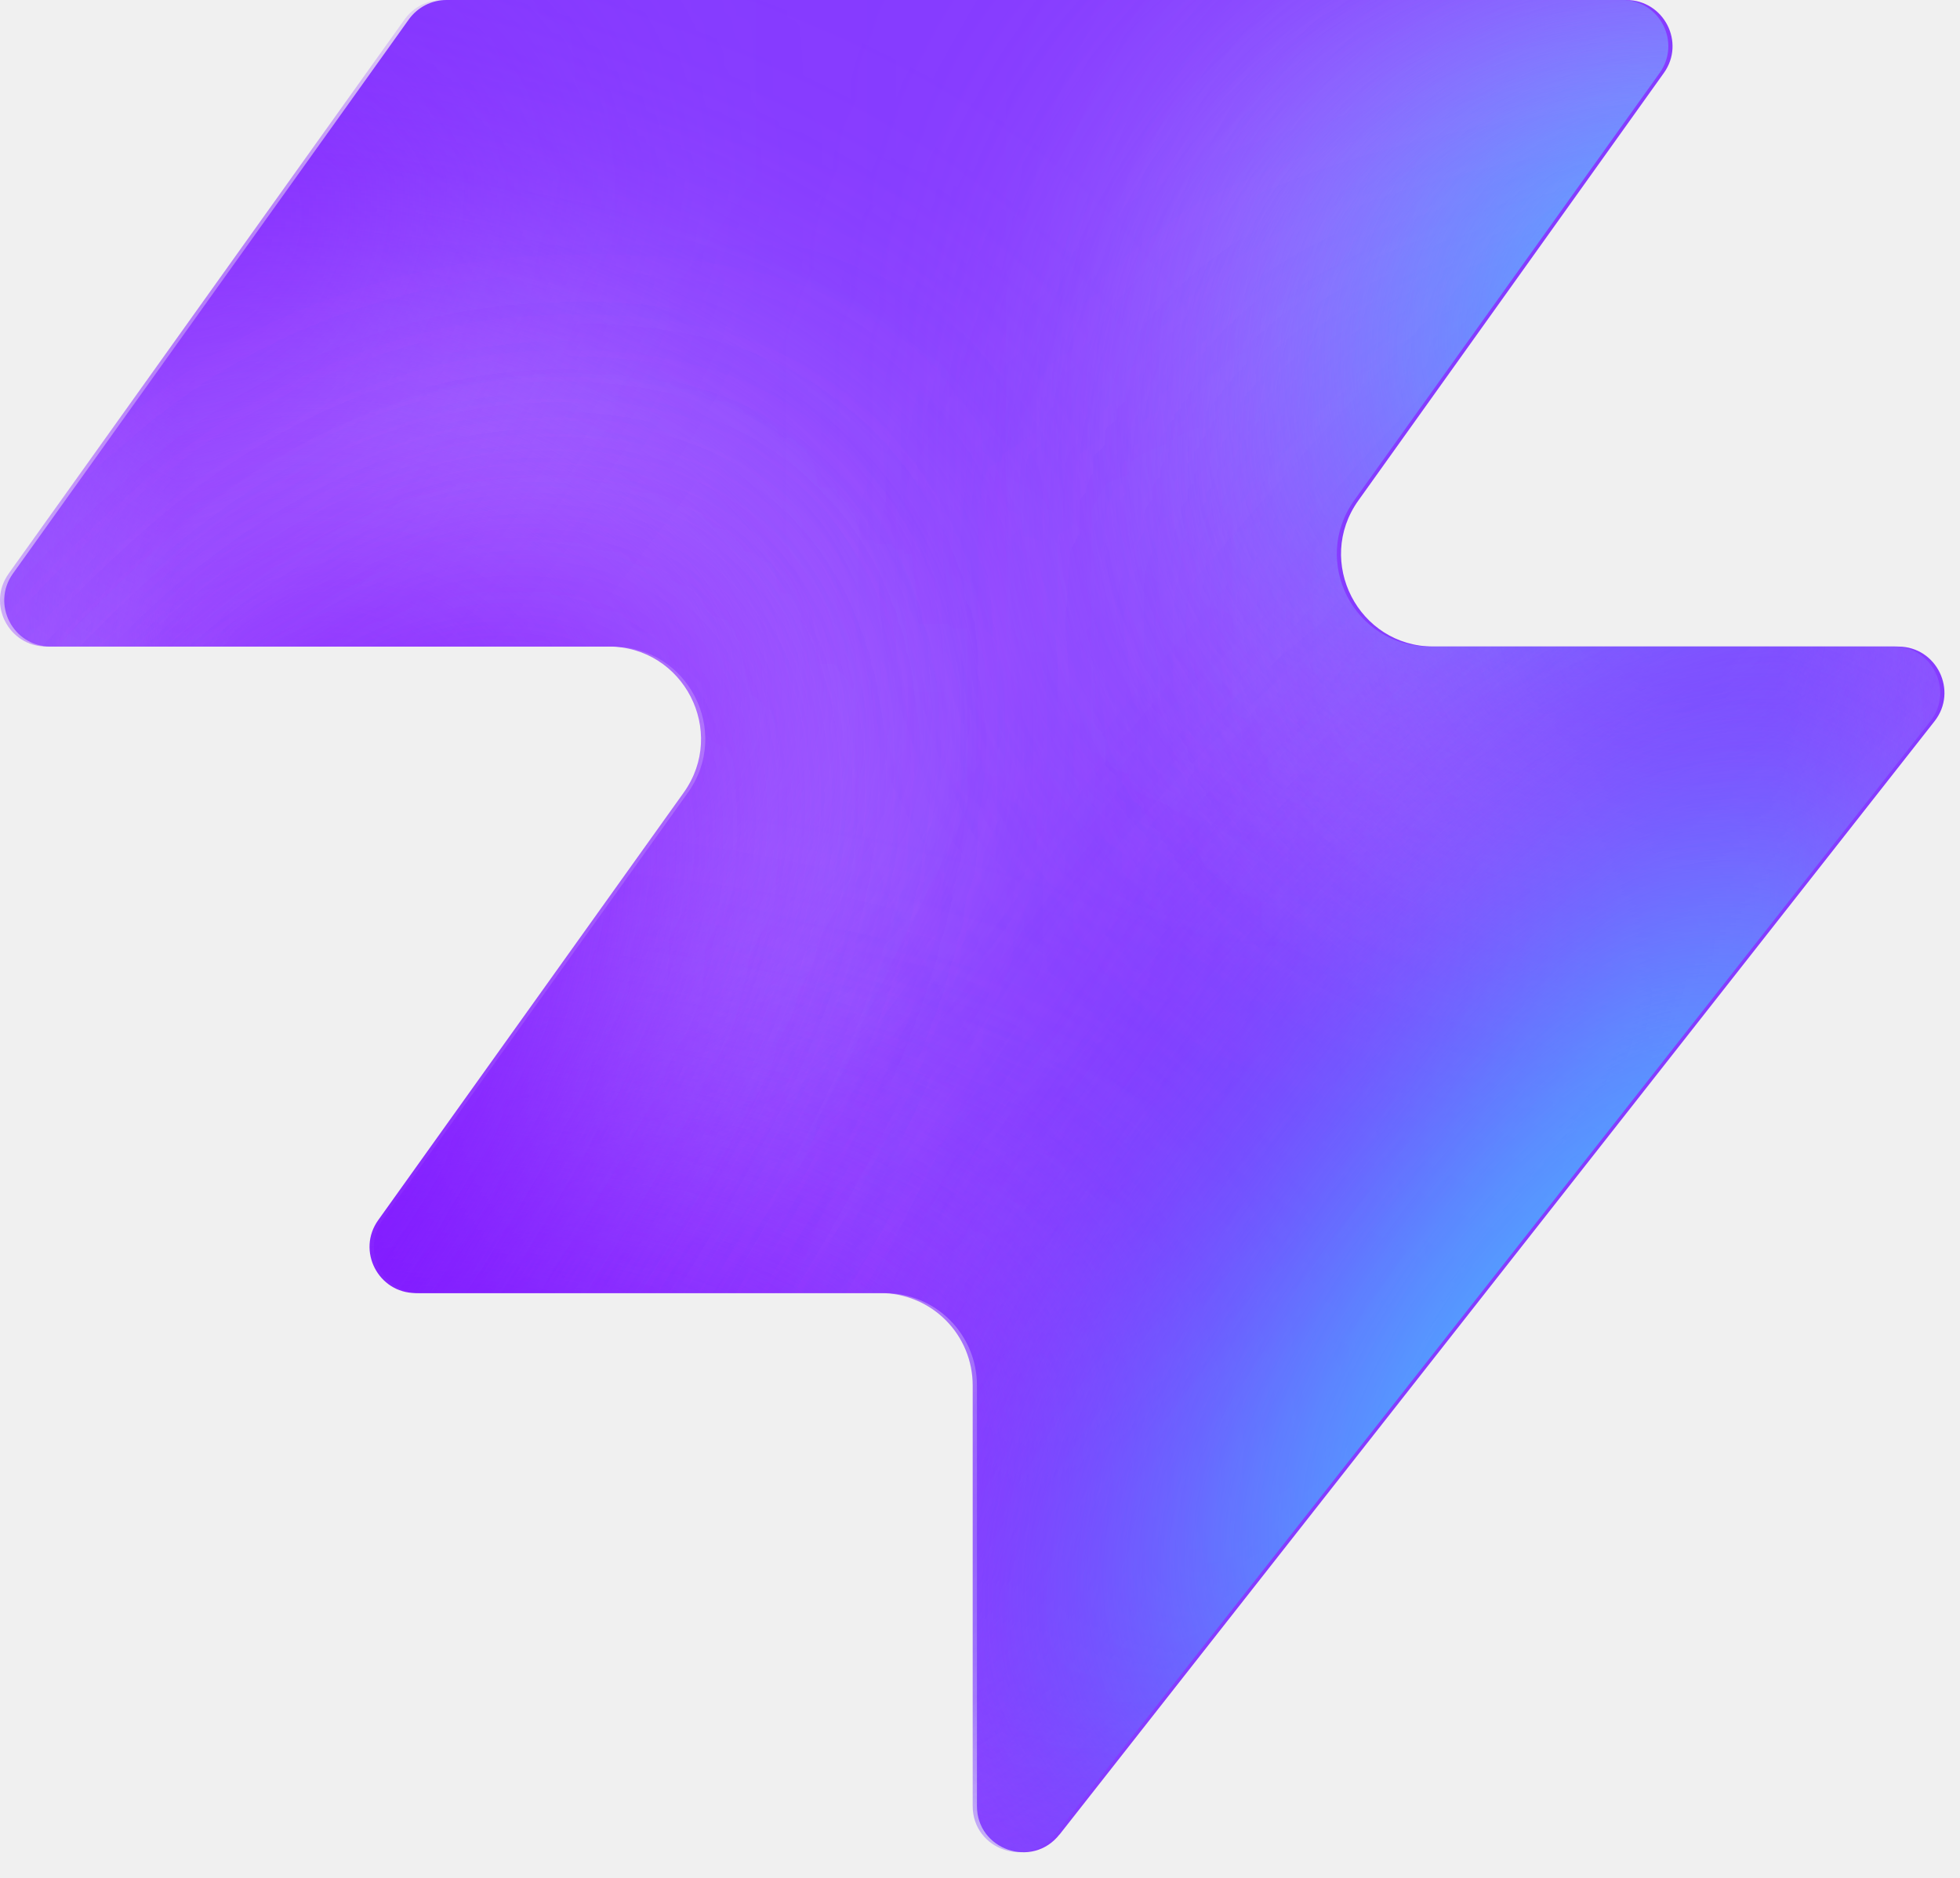
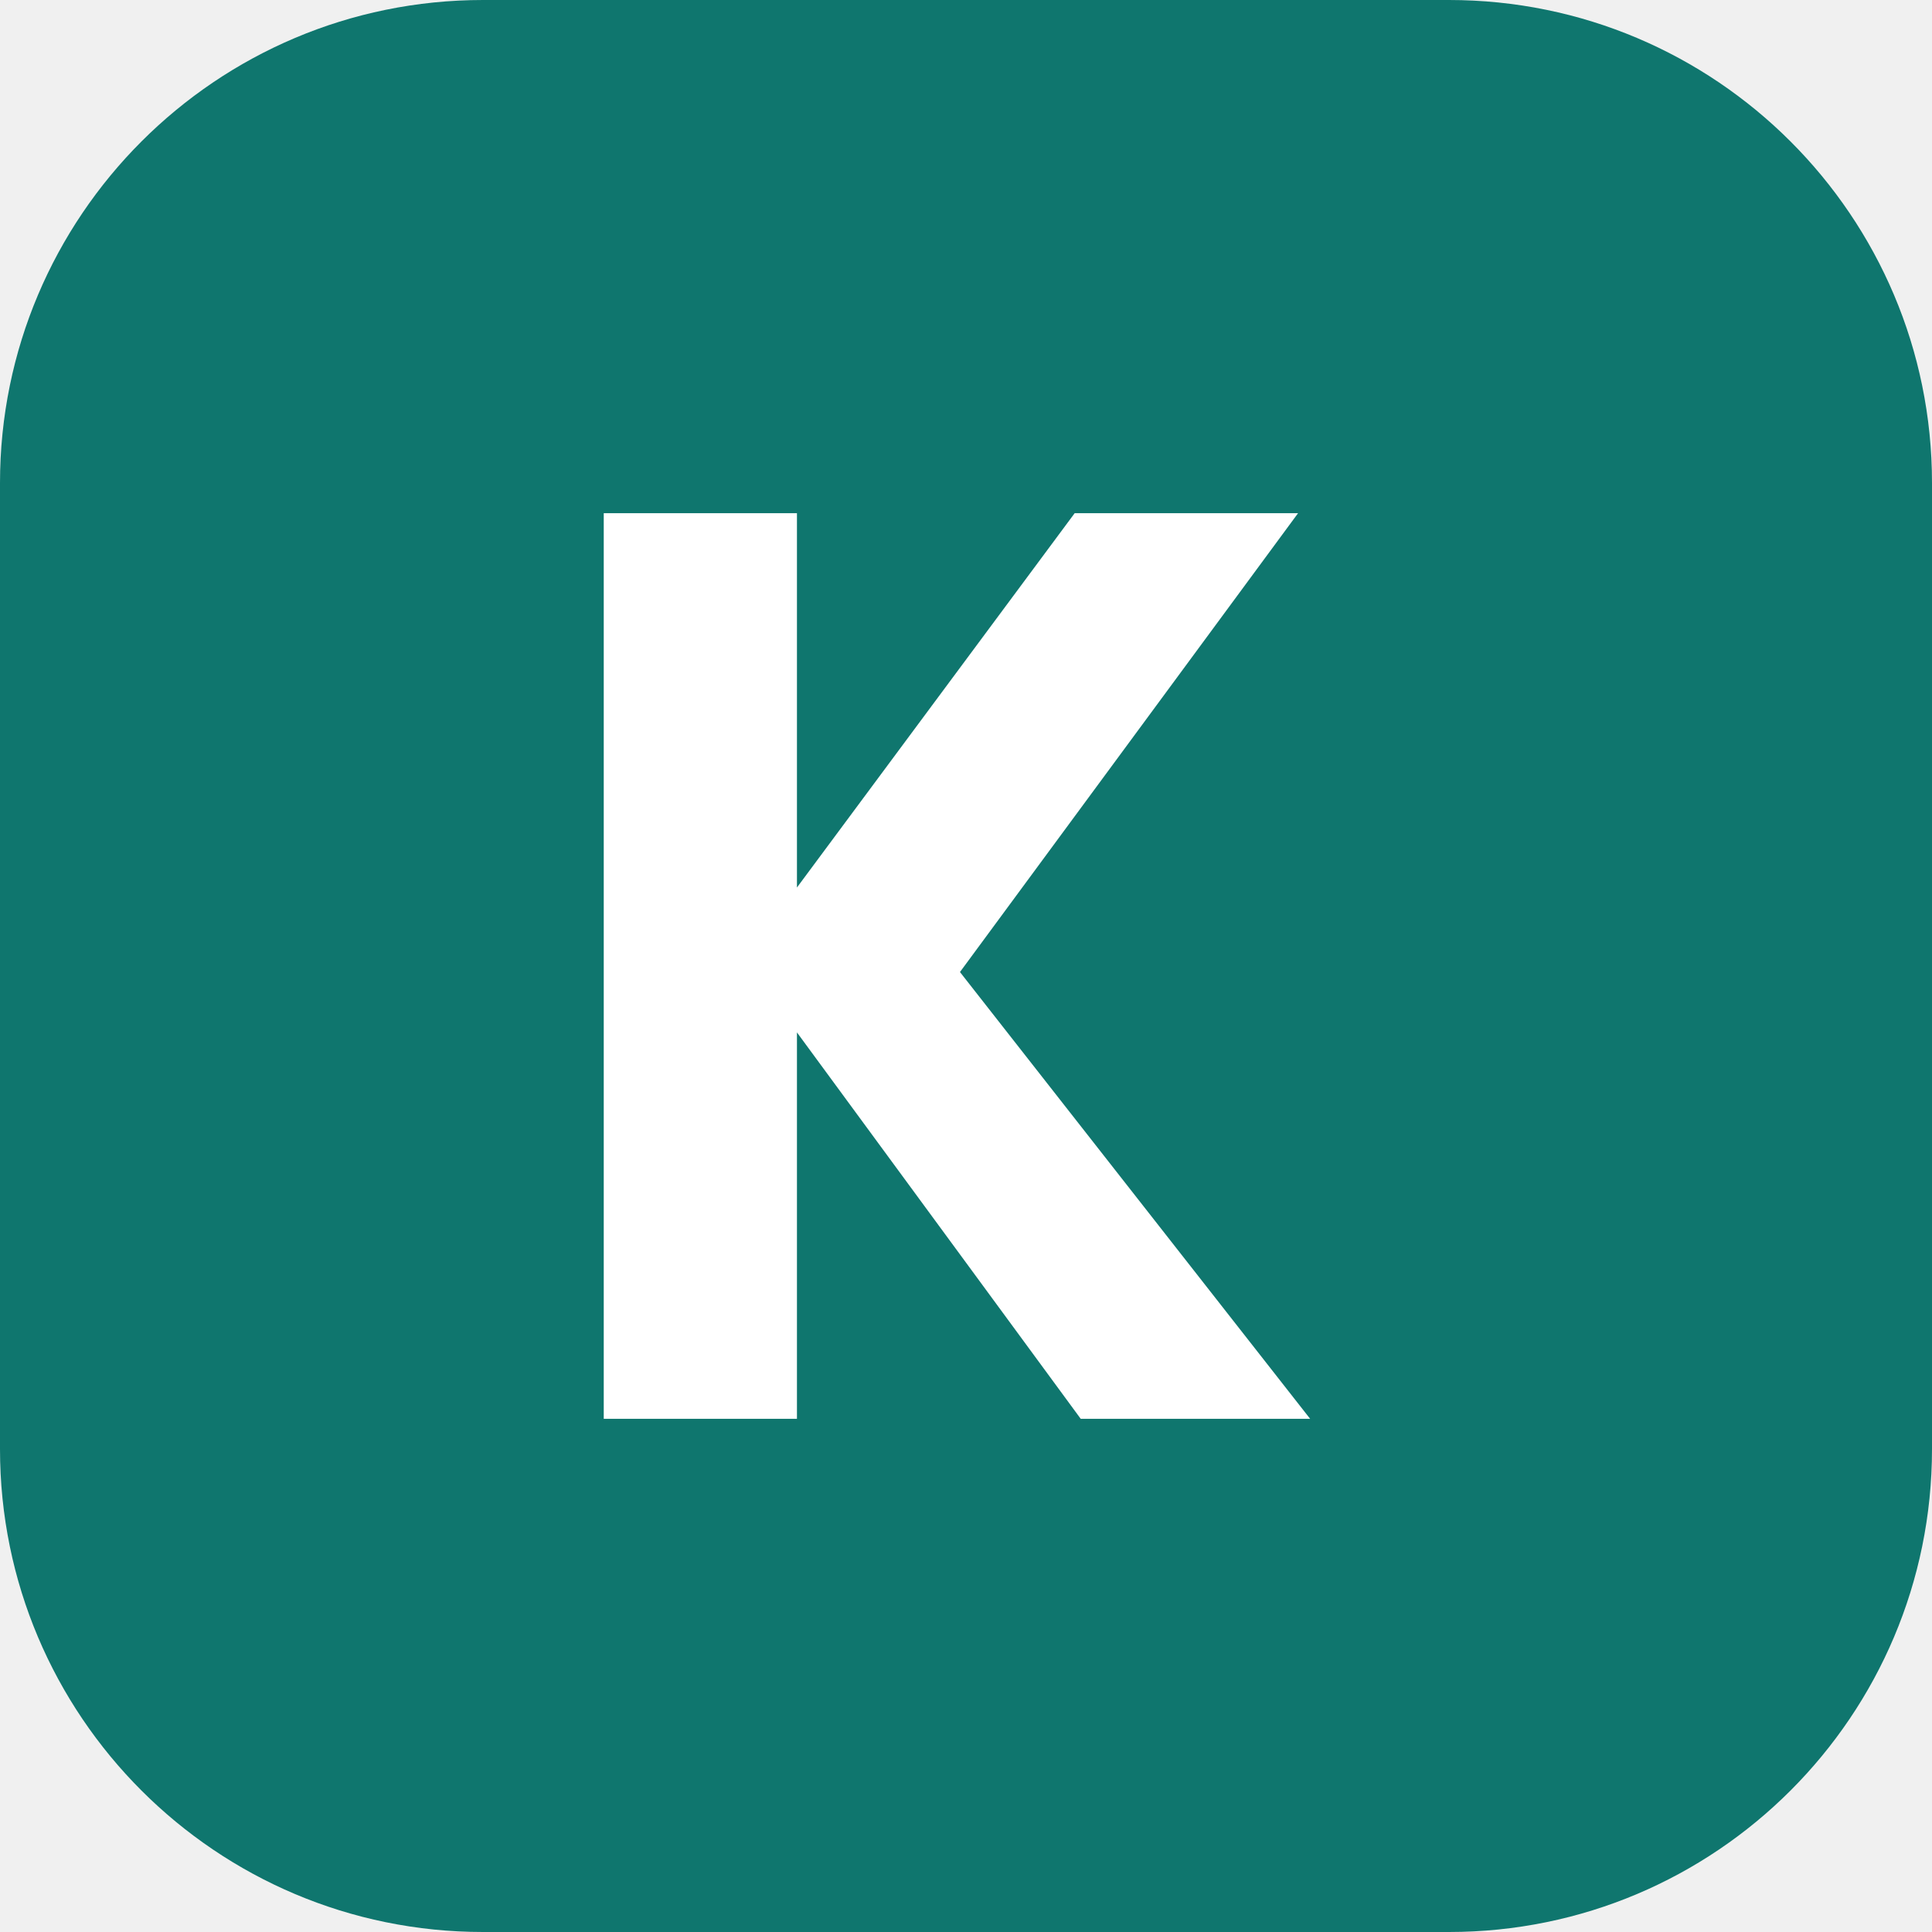
- <svg xmlns="http://www.w3.org/2000/svg" width="48" height="46" fill="none" viewBox="0 0 48 46">
-   <path fill="#863bff" d="M25.946 44.938c-.664.845-2.021.375-2.021-.698V33.937a2.26 2.26 0 0 0-2.262-2.262H10.287c-.92 0-1.456-1.04-.92-1.788l7.48-10.471c1.07-1.497 0-3.578-1.842-3.578H1.237c-.92 0-1.456-1.04-.92-1.788L10.013.474c.214-.297.556-.474.92-.474h28.894c.92 0 1.456 1.04.92 1.788l-7.48 10.471c-1.07 1.498 0 3.579 1.842 3.579h11.377c.943 0 1.473 1.088.89 1.83L25.947 44.94z" style="fill:#863bff;fill:color(display-p3 .525 .23 1);fill-opacity:1" />
-   <mask id="a" width="48" height="46" x="0" y="0" maskUnits="userSpaceOnUse" style="mask-type:alpha">
-     <path fill="#000" d="M25.842 44.938c-.664.844-2.021.375-2.021-.698V33.937a2.26 2.26 0 0 0-2.262-2.262H10.183c-.92 0-1.456-1.04-.92-1.788l7.48-10.471c1.07-1.498 0-3.579-1.842-3.579H1.133c-.92 0-1.456-1.04-.92-1.787L9.91.473c.214-.297.556-.474.92-.474h28.894c.92 0 1.456 1.04.92 1.788l-7.48 10.471c-1.07 1.498 0 3.578 1.842 3.578h11.377c.943 0 1.473 1.088.89 1.832L25.843 44.94z" style="fill:#000;fill-opacity:1" />
-   </mask>
-   <g mask="url(#a)">
-     <g filter="url(#b)">
-       <ellipse cx="5.508" cy="14.704" fill="#ede6ff" rx="5.508" ry="14.704" style="fill:#ede6ff;fill:color(display-p3 .927 .903 1);fill-opacity:1" transform="matrix(.00324 1 1 -.00324 -4.47 31.516)" />
-     </g>
-     <g filter="url(#c)">
-       <ellipse cx="10.399" cy="29.851" fill="#ede6ff" rx="10.399" ry="29.851" style="fill:#ede6ff;fill:color(display-p3 .927 .903 1);fill-opacity:1" transform="matrix(.00324 1 1 -.00324 -39.328 7.883)" />
-     </g>
-     <g filter="url(#d)">
-       <ellipse cx="5.508" cy="30.487" fill="#7e14ff" rx="5.508" ry="30.487" style="fill:#7e14ff;fill:color(display-p3 .492 .077 1);fill-opacity:1" transform="rotate(89.814 -25.913 -14.639)scale(1 -1)" />
-     </g>
-     <g filter="url(#e)">
-       <ellipse cx="5.508" cy="30.599" fill="#7e14ff" rx="5.508" ry="30.599" style="fill:#7e14ff;fill:color(display-p3 .492 .077 1);fill-opacity:1" transform="rotate(89.814 -32.644 -3.334)scale(1 -1)" />
-     </g>
-     <g filter="url(#f)">
-       <ellipse cx="5.508" cy="30.599" fill="#7e14ff" rx="5.508" ry="30.599" style="fill:#7e14ff;fill:color(display-p3 .492 .077 1);fill-opacity:1" transform="matrix(.00324 1 1 -.00324 -34.34 30.47)" />
-     </g>
-     <g filter="url(#g)">
-       <ellipse cx="14.072" cy="22.078" fill="#ede6ff" rx="14.072" ry="22.078" style="fill:#ede6ff;fill:color(display-p3 .927 .903 1);fill-opacity:1" transform="rotate(93.35 24.506 48.493)scale(-1 1)" />
-     </g>
-     <g filter="url(#h)">
-       <ellipse cx="3.47" cy="21.501" fill="#7e14ff" rx="3.47" ry="21.501" style="fill:#7e14ff;fill:color(display-p3 .492 .077 1);fill-opacity:1" transform="rotate(89.009 28.708 47.59)scale(-1 1)" />
-     </g>
-     <g filter="url(#i)">
-       <ellipse cx="3.47" cy="21.501" fill="#7e14ff" rx="3.47" ry="21.501" style="fill:#7e14ff;fill:color(display-p3 .492 .077 1);fill-opacity:1" transform="rotate(89.009 28.708 47.59)scale(-1 1)" />
-     </g>
-     <g filter="url(#j)">
-       <ellipse cx=".387" cy="8.972" fill="#7e14ff" rx="4.407" ry="29.108" style="fill:#7e14ff;fill:color(display-p3 .492 .077 1);fill-opacity:1" transform="rotate(39.51 .387 8.972)" />
-     </g>
-     <g filter="url(#k)">
-       <ellipse cx="47.523" cy="-6.092" fill="#7e14ff" rx="4.407" ry="29.108" style="fill:#7e14ff;fill:color(display-p3 .492 .077 1);fill-opacity:1" transform="rotate(37.892 47.523 -6.092)" />
-     </g>
-     <g filter="url(#l)">
-       <ellipse cx="41.412" cy="6.333" fill="#47bfff" rx="5.971" ry="9.665" style="fill:#47bfff;fill:color(display-p3 .28 .748 1);fill-opacity:1" transform="rotate(37.892 41.412 6.333)" />
-     </g>
-     <g filter="url(#m)">
-       <ellipse cx="-1.879" cy="38.332" fill="#7e14ff" rx="4.407" ry="29.108" style="fill:#7e14ff;fill:color(display-p3 .492 .077 1);fill-opacity:1" transform="rotate(37.892 -1.88 38.332)" />
-     </g>
-     <g filter="url(#n)">
-       <ellipse cx="-1.879" cy="38.332" fill="#7e14ff" rx="4.407" ry="29.108" style="fill:#7e14ff;fill:color(display-p3 .492 .077 1);fill-opacity:1" transform="rotate(37.892 -1.88 38.332)" />
-     </g>
-     <g filter="url(#o)">
-       <ellipse cx="35.651" cy="29.907" fill="#7e14ff" rx="4.407" ry="29.108" style="fill:#7e14ff;fill:color(display-p3 .492 .077 1);fill-opacity:1" transform="rotate(37.892 35.651 29.907)" />
-     </g>
-     <g filter="url(#p)">
-       <ellipse cx="38.418" cy="32.4" fill="#47bfff" rx="5.971" ry="15.297" style="fill:#47bfff;fill:color(display-p3 .28 .748 1);fill-opacity:1" transform="rotate(37.892 38.418 32.4)" />
-     </g>
-   </g>
-   <defs>
-     <filter id="b" width="60.045" height="41.654" x="-19.77" y="16.149" color-interpolation-filters="sRGB" filterUnits="userSpaceOnUse">
-       <feFlood flood-opacity="0" result="BackgroundImageFix" />
-       <feBlend in="SourceGraphic" in2="BackgroundImageFix" result="shape" />
-       <feGaussianBlur result="effect1_foregroundBlur_2002_17158" stdDeviation="7.659" />
-     </filter>
-     <filter id="c" width="90.34" height="51.437" x="-54.613" y="-7.533" color-interpolation-filters="sRGB" filterUnits="userSpaceOnUse">
-       <feFlood flood-opacity="0" result="BackgroundImageFix" />
-       <feBlend in="SourceGraphic" in2="BackgroundImageFix" result="shape" />
-       <feGaussianBlur result="effect1_foregroundBlur_2002_17158" stdDeviation="7.659" />
-     </filter>
-     <filter id="d" width="79.355" height="29.4" x="-49.64" y="2.03" color-interpolation-filters="sRGB" filterUnits="userSpaceOnUse">
-       <feFlood flood-opacity="0" result="BackgroundImageFix" />
-       <feBlend in="SourceGraphic" in2="BackgroundImageFix" result="shape" />
-       <feGaussianBlur result="effect1_foregroundBlur_2002_17158" stdDeviation="4.596" />
-     </filter>
-     <filter id="e" width="79.579" height="29.4" x="-45.045" y="20.029" color-interpolation-filters="sRGB" filterUnits="userSpaceOnUse">
-       <feFlood flood-opacity="0" result="BackgroundImageFix" />
-       <feBlend in="SourceGraphic" in2="BackgroundImageFix" result="shape" />
-       <feGaussianBlur result="effect1_foregroundBlur_2002_17158" stdDeviation="4.596" />
-     </filter>
-     <filter id="f" width="79.579" height="29.4" x="-43.513" y="21.178" color-interpolation-filters="sRGB" filterUnits="userSpaceOnUse">
-       <feFlood flood-opacity="0" result="BackgroundImageFix" />
-       <feBlend in="SourceGraphic" in2="BackgroundImageFix" result="shape" />
-       <feGaussianBlur result="effect1_foregroundBlur_2002_17158" stdDeviation="4.596" />
-     </filter>
-     <filter id="g" width="74.749" height="58.852" x="15.756" y="-17.901" color-interpolation-filters="sRGB" filterUnits="userSpaceOnUse">
-       <feFlood flood-opacity="0" result="BackgroundImageFix" />
-       <feBlend in="SourceGraphic" in2="BackgroundImageFix" result="shape" />
-       <feGaussianBlur result="effect1_foregroundBlur_2002_17158" stdDeviation="7.659" />
-     </filter>
-     <filter id="h" width="61.377" height="25.362" x="23.548" y="2.284" color-interpolation-filters="sRGB" filterUnits="userSpaceOnUse">
-       <feFlood flood-opacity="0" result="BackgroundImageFix" />
-       <feBlend in="SourceGraphic" in2="BackgroundImageFix" result="shape" />
-       <feGaussianBlur result="effect1_foregroundBlur_2002_17158" stdDeviation="4.596" />
-     </filter>
-     <filter id="i" width="61.377" height="25.362" x="23.548" y="2.284" color-interpolation-filters="sRGB" filterUnits="userSpaceOnUse">
-       <feFlood flood-opacity="0" result="BackgroundImageFix" />
-       <feBlend in="SourceGraphic" in2="BackgroundImageFix" result="shape" />
-       <feGaussianBlur result="effect1_foregroundBlur_2002_17158" stdDeviation="4.596" />
-     </filter>
-     <filter id="j" width="56.045" height="63.649" x="-27.636" y="-22.853" color-interpolation-filters="sRGB" filterUnits="userSpaceOnUse">
-       <feFlood flood-opacity="0" result="BackgroundImageFix" />
-       <feBlend in="SourceGraphic" in2="BackgroundImageFix" result="shape" />
-       <feGaussianBlur result="effect1_foregroundBlur_2002_17158" stdDeviation="4.596" />
-     </filter>
-     <filter id="k" width="54.814" height="64.646" x="20.116" y="-38.415" color-interpolation-filters="sRGB" filterUnits="userSpaceOnUse">
-       <feFlood flood-opacity="0" result="BackgroundImageFix" />
-       <feBlend in="SourceGraphic" in2="BackgroundImageFix" result="shape" />
-       <feGaussianBlur result="effect1_foregroundBlur_2002_17158" stdDeviation="4.596" />
-     </filter>
-     <filter id="l" width="33.541" height="35.313" x="24.641" y="-11.323" color-interpolation-filters="sRGB" filterUnits="userSpaceOnUse">
-       <feFlood flood-opacity="0" result="BackgroundImageFix" />
-       <feBlend in="SourceGraphic" in2="BackgroundImageFix" result="shape" />
-       <feGaussianBlur result="effect1_foregroundBlur_2002_17158" stdDeviation="4.596" />
-     </filter>
-     <filter id="m" width="54.814" height="64.646" x="-29.286" y="6.009" color-interpolation-filters="sRGB" filterUnits="userSpaceOnUse">
-       <feFlood flood-opacity="0" result="BackgroundImageFix" />
-       <feBlend in="SourceGraphic" in2="BackgroundImageFix" result="shape" />
-       <feGaussianBlur result="effect1_foregroundBlur_2002_17158" stdDeviation="4.596" />
-     </filter>
-     <filter id="n" width="54.814" height="64.646" x="-29.286" y="6.009" color-interpolation-filters="sRGB" filterUnits="userSpaceOnUse">
-       <feFlood flood-opacity="0" result="BackgroundImageFix" />
-       <feBlend in="SourceGraphic" in2="BackgroundImageFix" result="shape" />
-       <feGaussianBlur result="effect1_foregroundBlur_2002_17158" stdDeviation="4.596" />
-     </filter>
-     <filter id="o" width="54.814" height="64.646" x="8.244" y="-2.416" color-interpolation-filters="sRGB" filterUnits="userSpaceOnUse">
-       <feFlood flood-opacity="0" result="BackgroundImageFix" />
-       <feBlend in="SourceGraphic" in2="BackgroundImageFix" result="shape" />
-       <feGaussianBlur result="effect1_foregroundBlur_2002_17158" stdDeviation="4.596" />
-     </filter>
-     <filter id="p" width="39.409" height="43.623" x="18.713" y="10.588" color-interpolation-filters="sRGB" filterUnits="userSpaceOnUse">
-       <feFlood flood-opacity="0" result="BackgroundImageFix" />
-       <feBlend in="SourceGraphic" in2="BackgroundImageFix" result="shape" />
-       <feGaussianBlur result="effect1_foregroundBlur_2002_17158" stdDeviation="4.596" />
-     </filter>
-   </defs>
+ <svg xmlns="http://www.w3.org/2000/svg" viewBox="0 0 32 32" fill="none">
+   <rect width="32" height="32" rx="8" fill="#0f766e" />
+   <path d="M10 8.5h3.2v6.2L17.8 8.5H21.5L15.9 16.1 21.7 23.5h-3.8l-4.7-6.4V23.5H10V8.5Z" fill="#ffffff" />
</svg>
